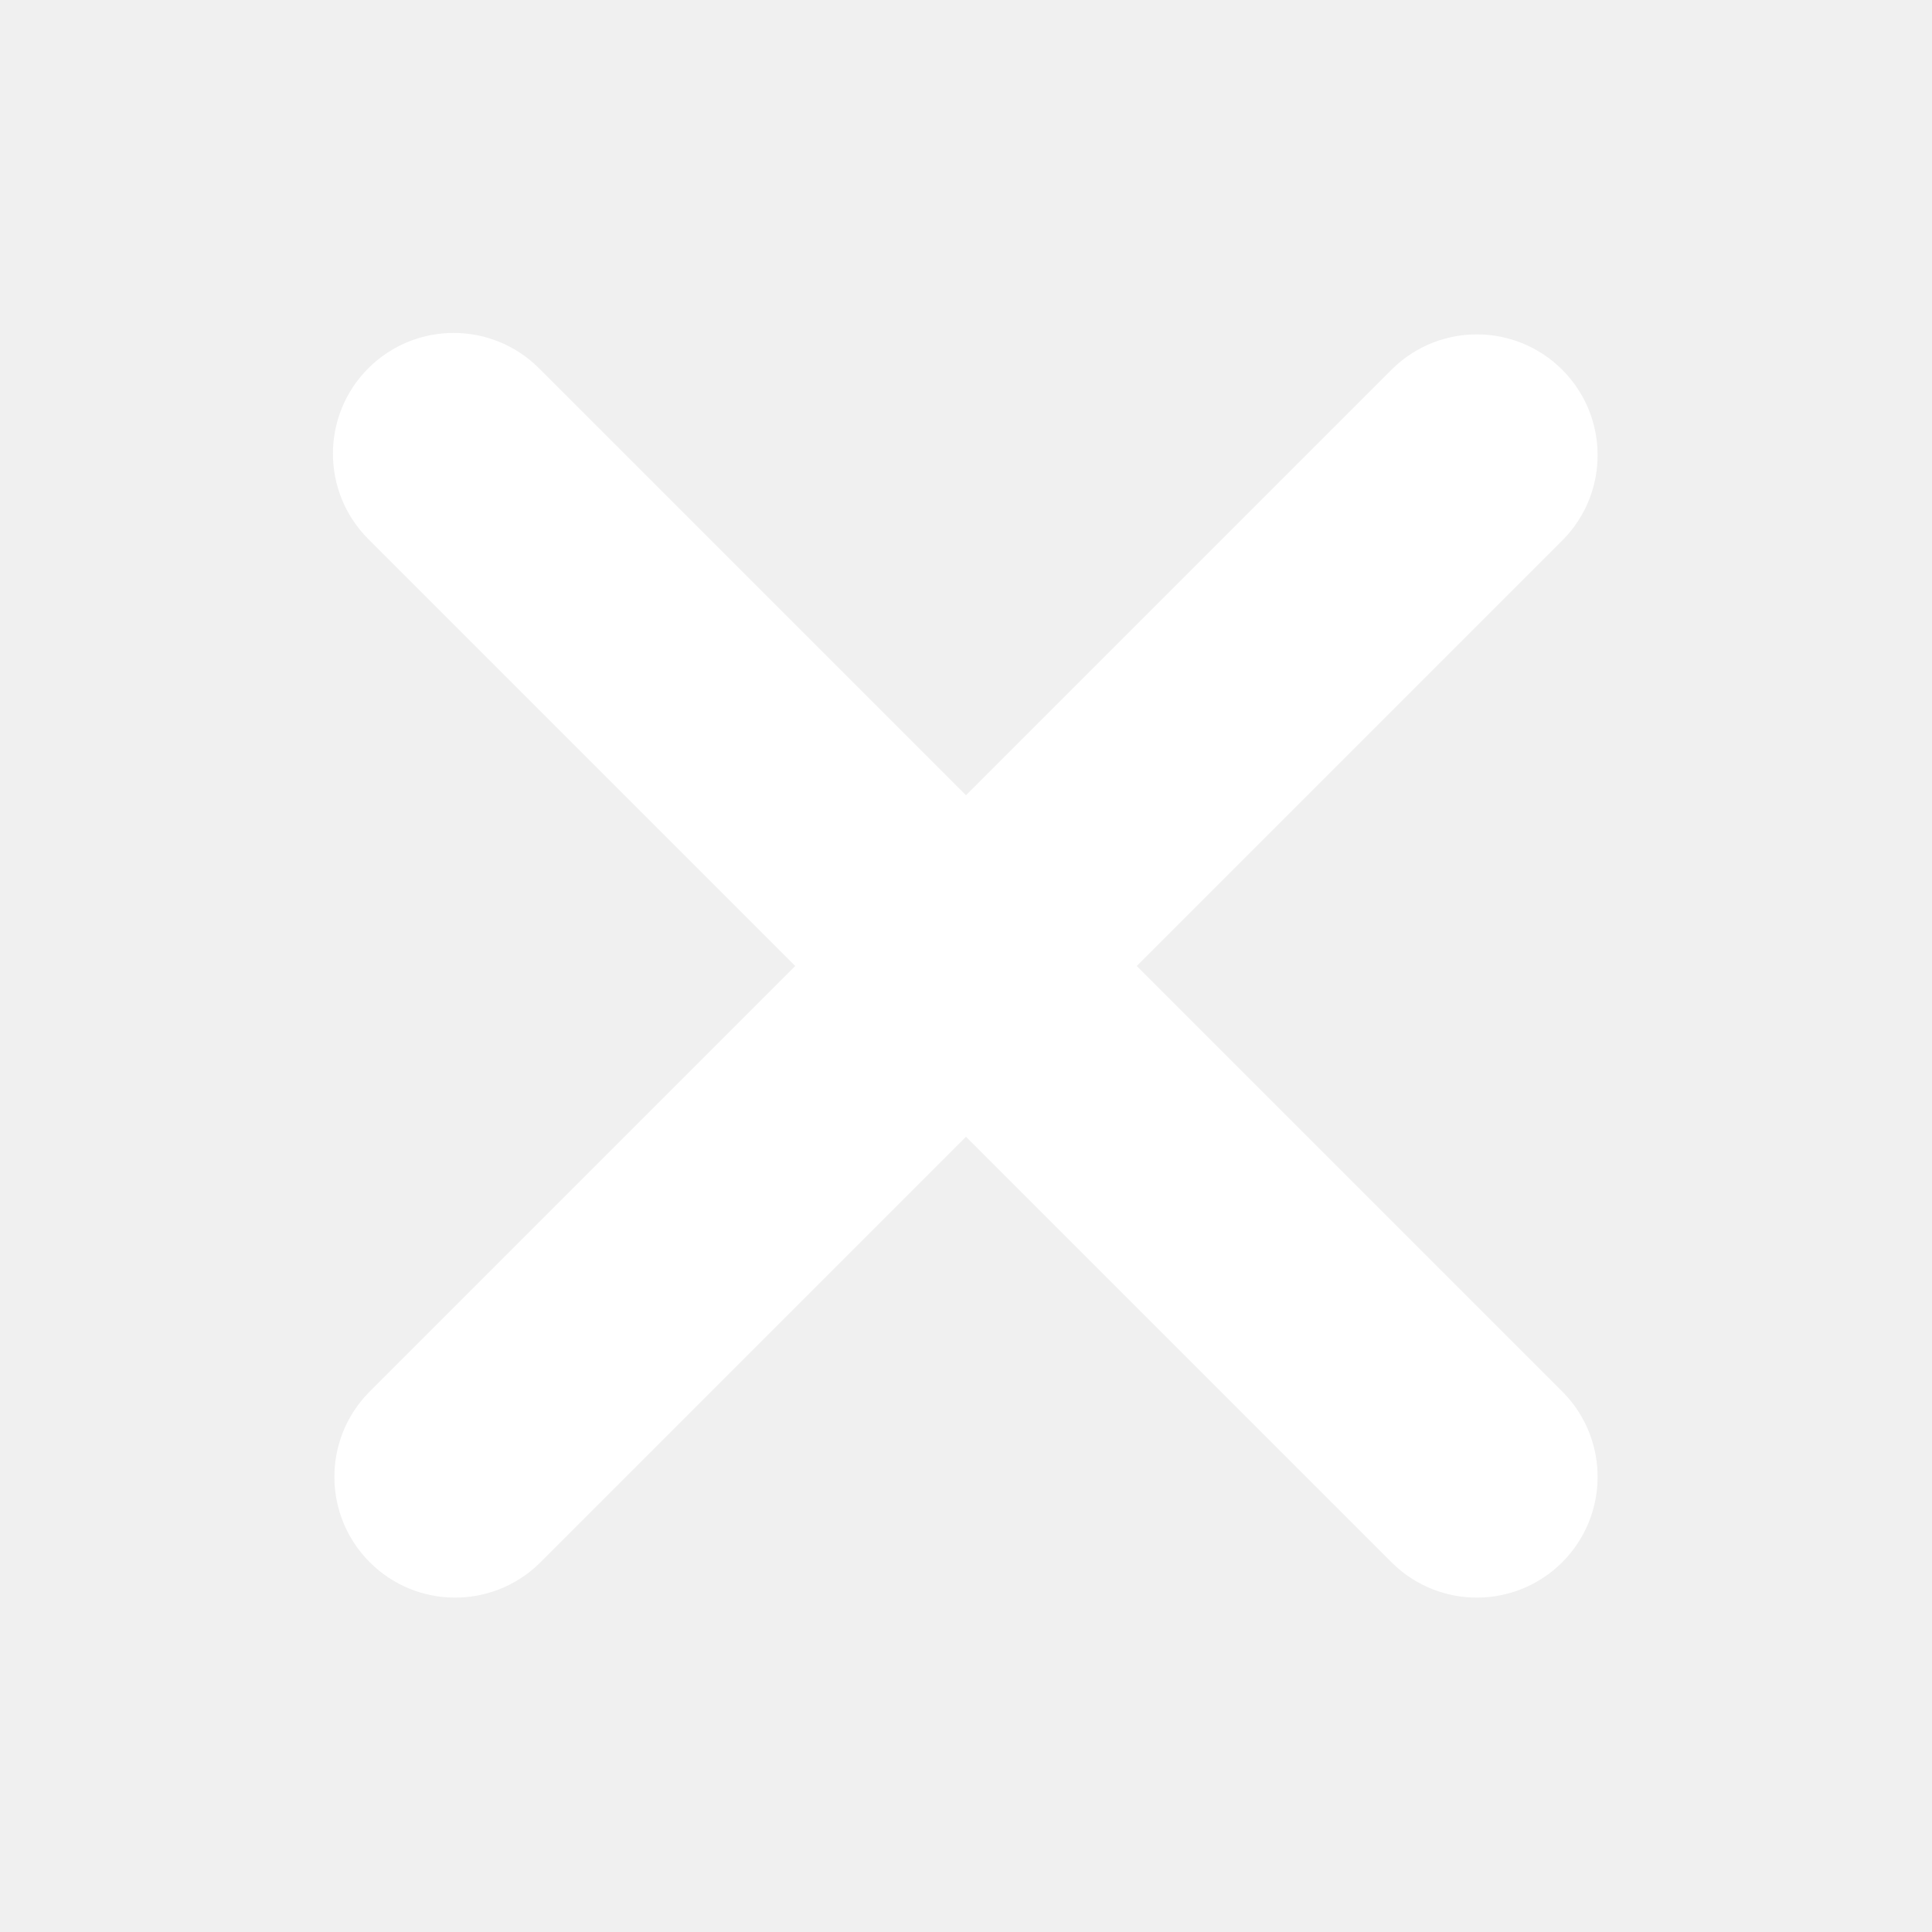
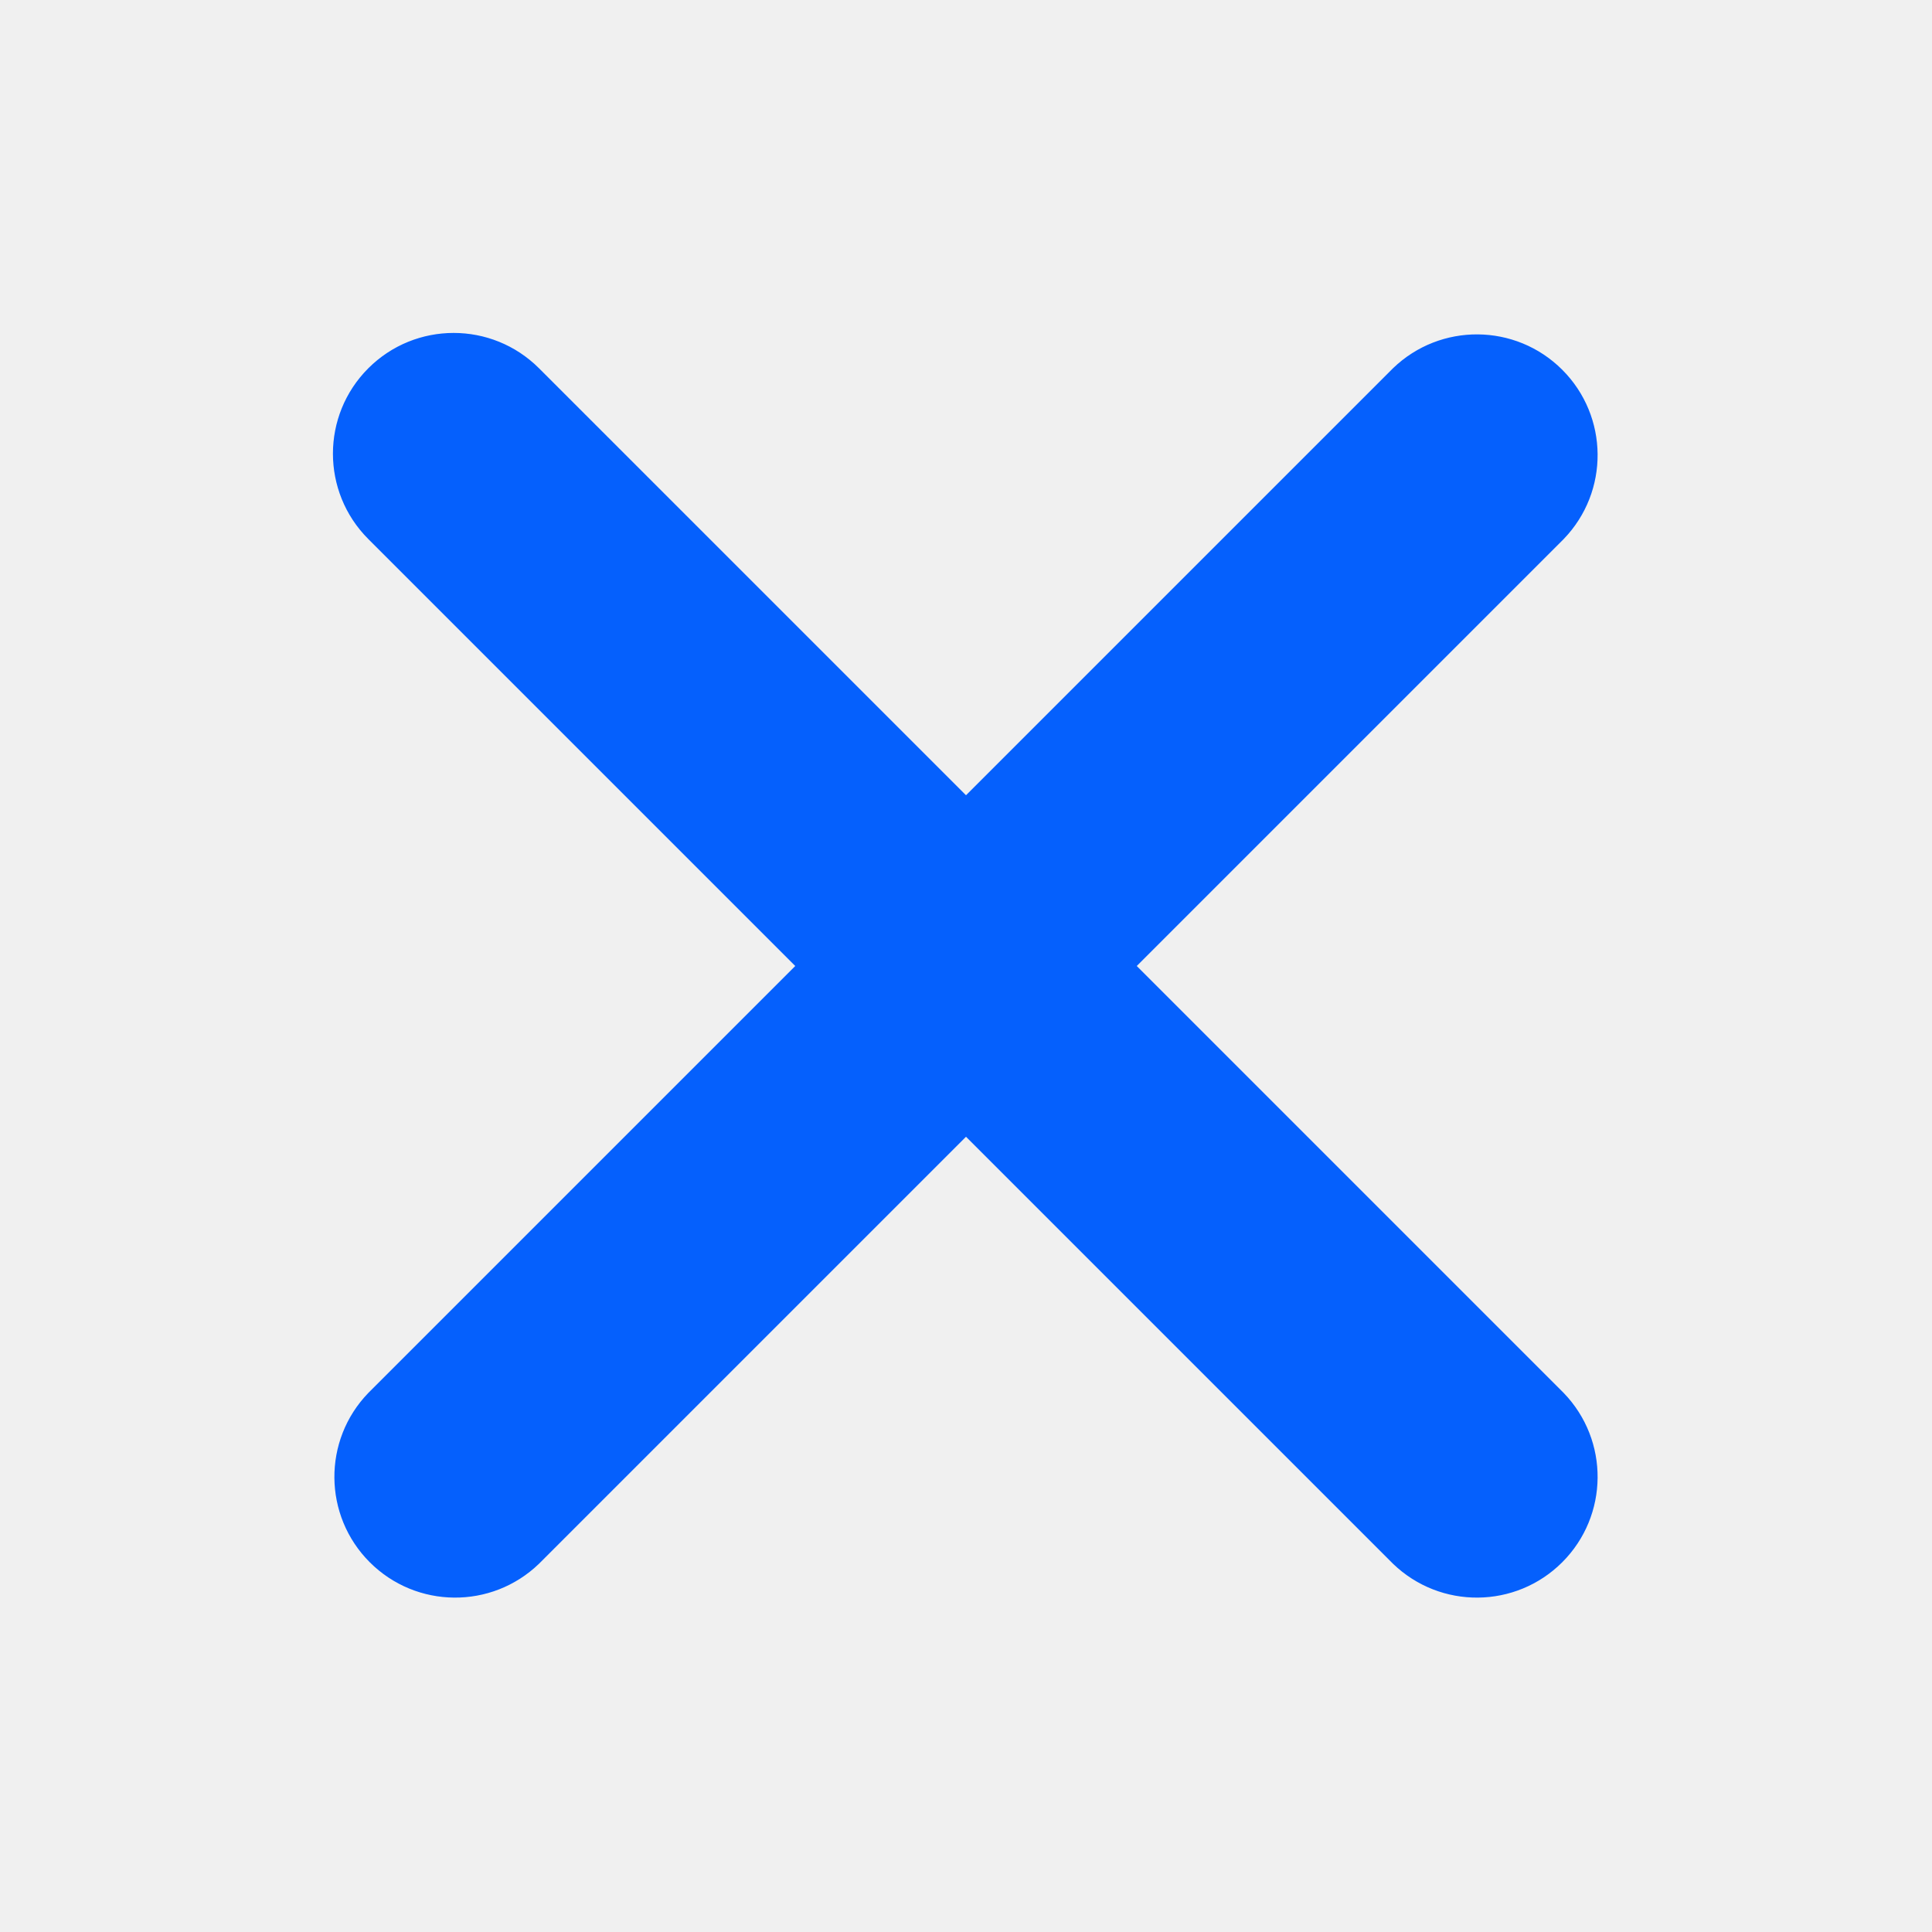
<svg xmlns="http://www.w3.org/2000/svg" width="1em" height="1em" viewBox="0 0 1024 1024">
-   <path fill="#ffffff" d="M195.2 195.2a64 64 0 0 1 90.496 0L512 421.504L738.304 195.2a64 64 0 0 1 90.496 90.496L602.496 512L828.8 738.304a64 64 0 0 1-90.496 90.496L512 602.496L285.696 828.8a64 64 0 0 1-90.496-90.496L421.504 512L195.2 285.696a64 64 0 0 1 0-90.496z" />
+   <path fill="#0560fd" d="M195.2 195.2a64 64 0 0 1 90.496 0L512 421.504L738.304 195.2a64 64 0 0 1 90.496 90.496L602.496 512L828.8 738.304a64 64 0 0 1-90.496 90.496L512 602.496L285.696 828.8a64 64 0 0 1-90.496-90.496L421.504 512L195.2 285.696a64 64 0 0 1 0-90.496z" />
</svg>
